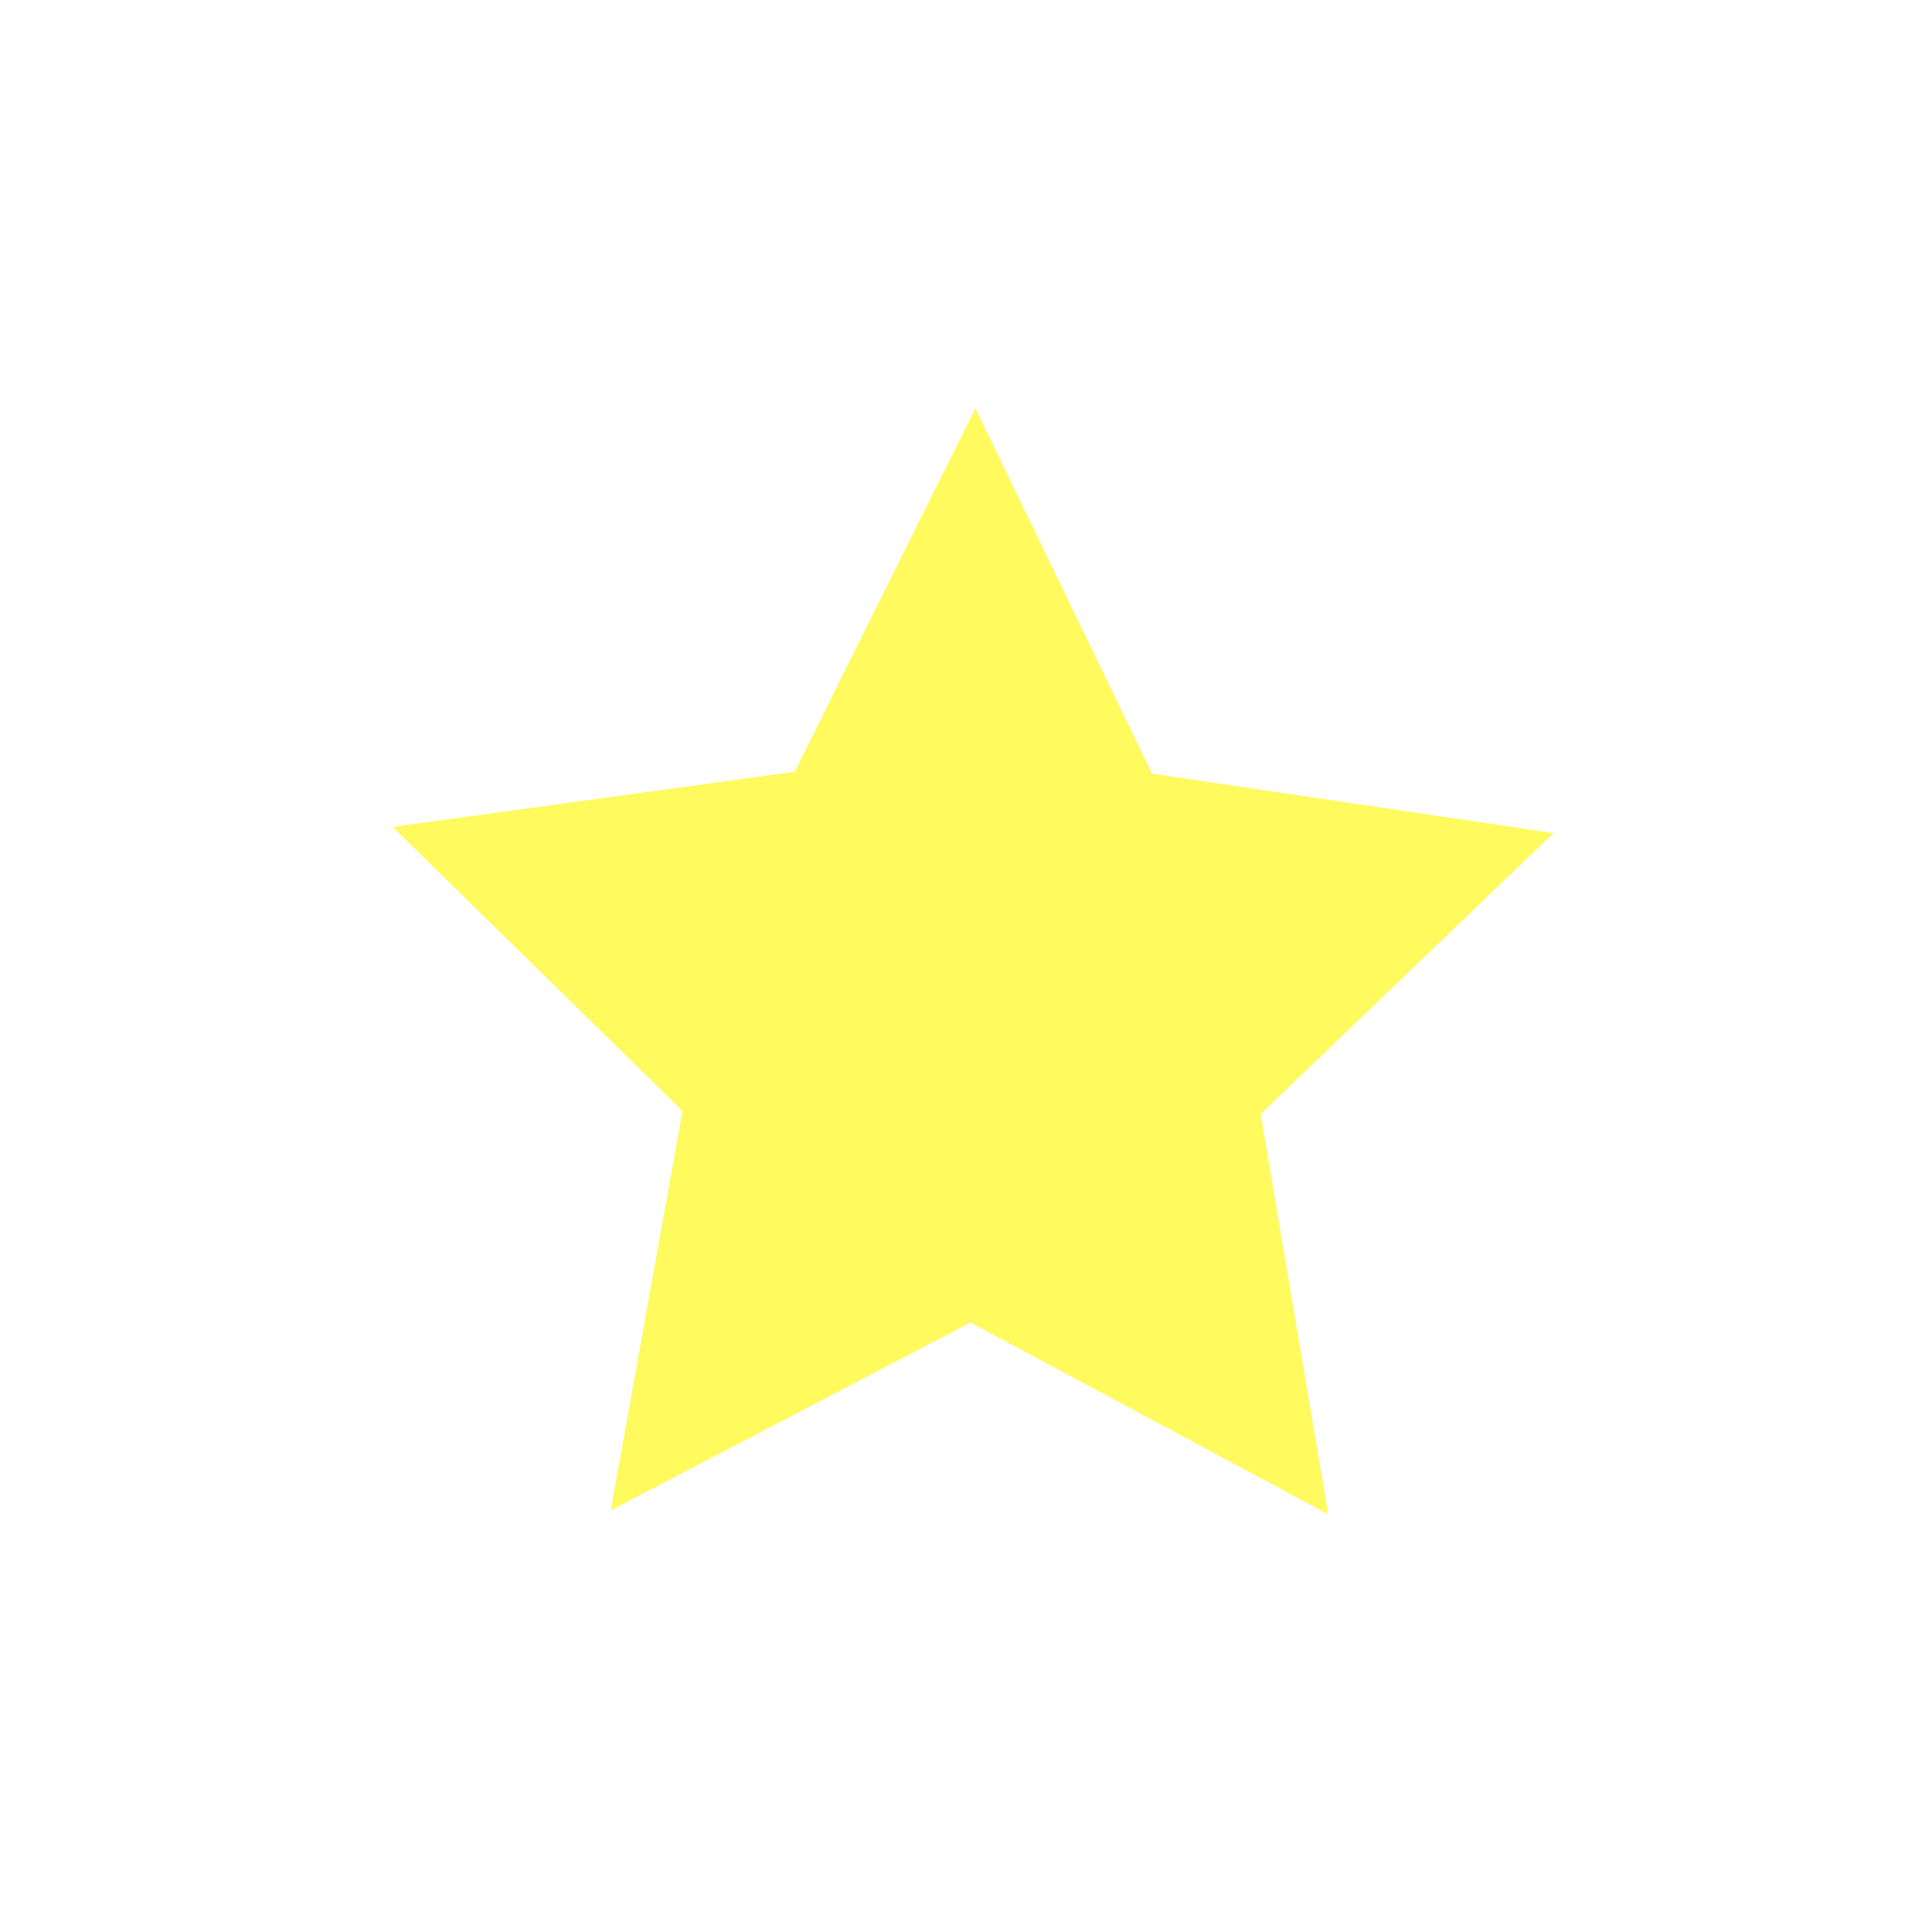
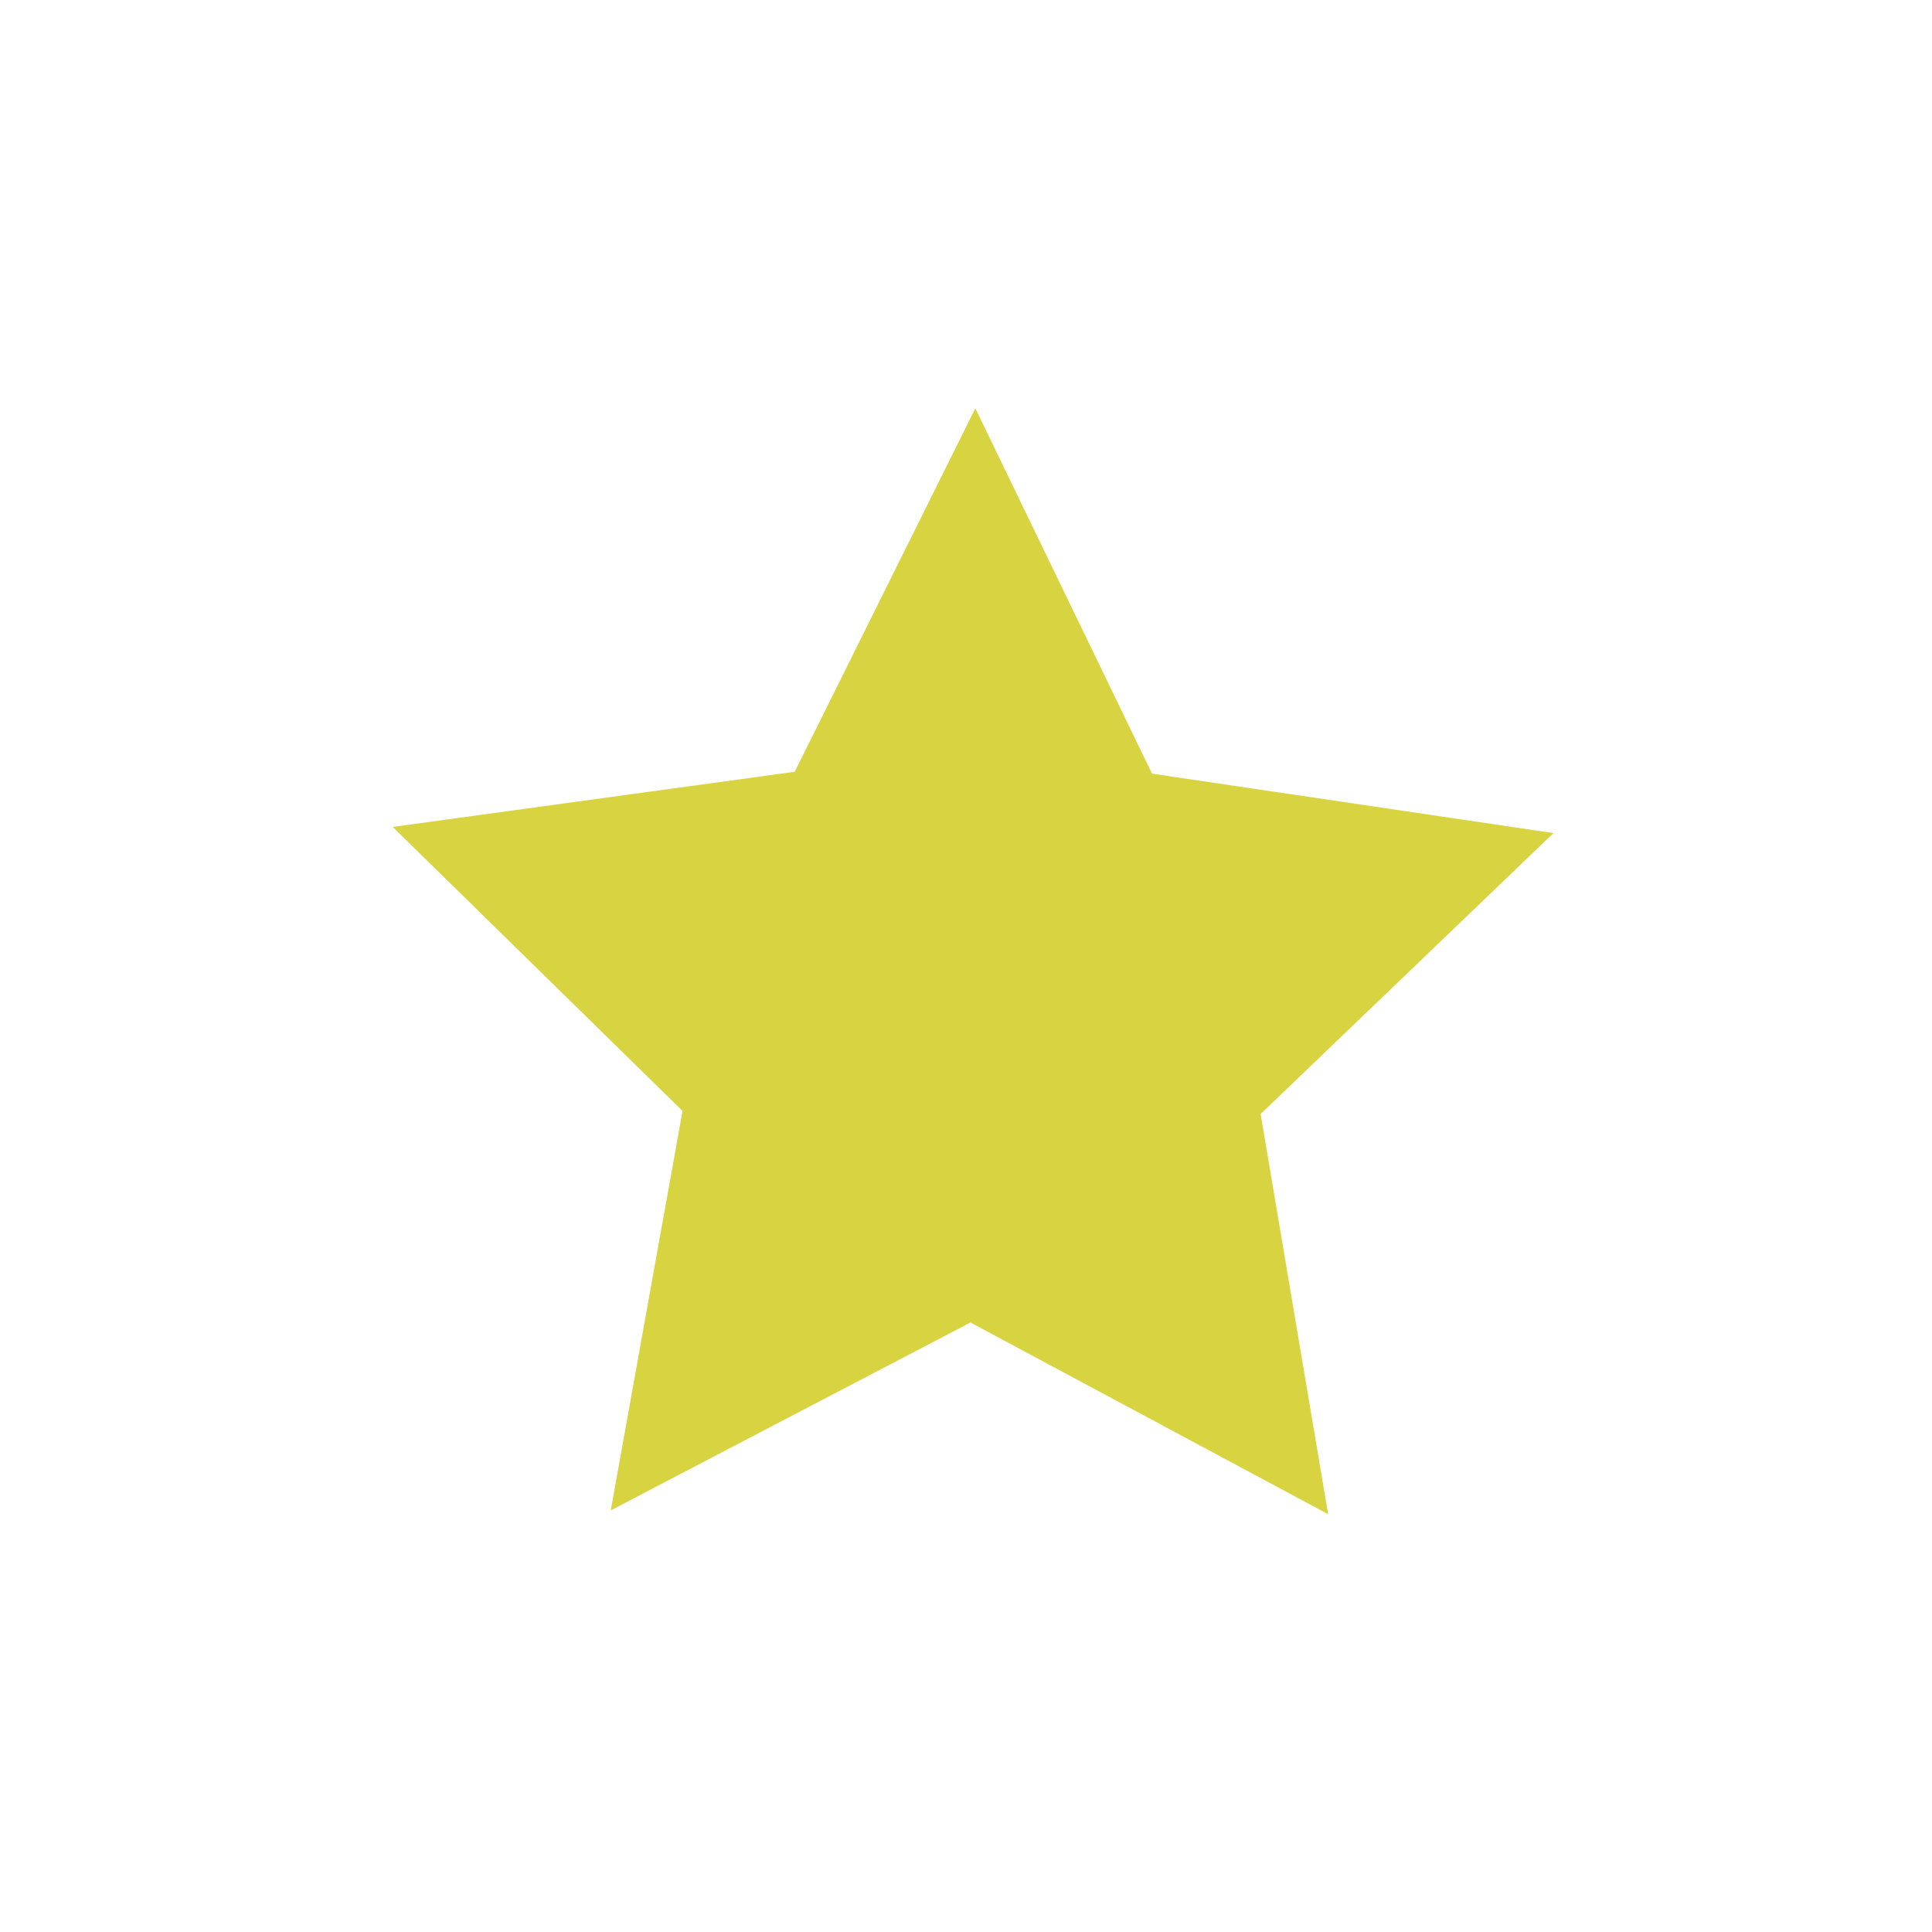
<svg xmlns="http://www.w3.org/2000/svg" version="1.1" id="Layer_1" x="0px" y="0px" width="512px" height="512px" viewBox="0 0 512 512" style="enable-background:new 0 0 512 512;" xml:space="preserve">
  <defs id="defs7" />
-   <path style="fill:#fffa5d;fill-opacity:1;stroke:none" id="path3072" d="m -278.78,82.441 68.486,-135.603 -73.584,-132.906 150.13,23.231 L -30.084,-273.891 -5.785,-123.93 131.866,-59.658 -3.247,9.792 -21.837,160.567 -129.64,53.529 z" transform="matrix(0.6783942,-0.2023347,0.2023347,0.6783942,334.2979,287.9306)" />
+   <path style="fill:#d8d340;fill-opacity:1;stroke:none" id="path3072" d="m -278.78,82.441 68.486,-135.603 -73.584,-132.906 150.13,23.231 L -30.084,-273.891 -5.785,-123.93 131.866,-59.658 -3.247,9.792 -21.837,160.567 -129.64,53.529 z" transform="matrix(0.6783942,-0.2023347,0.2023347,0.6783942,334.2979,287.9306)" />
</svg>
